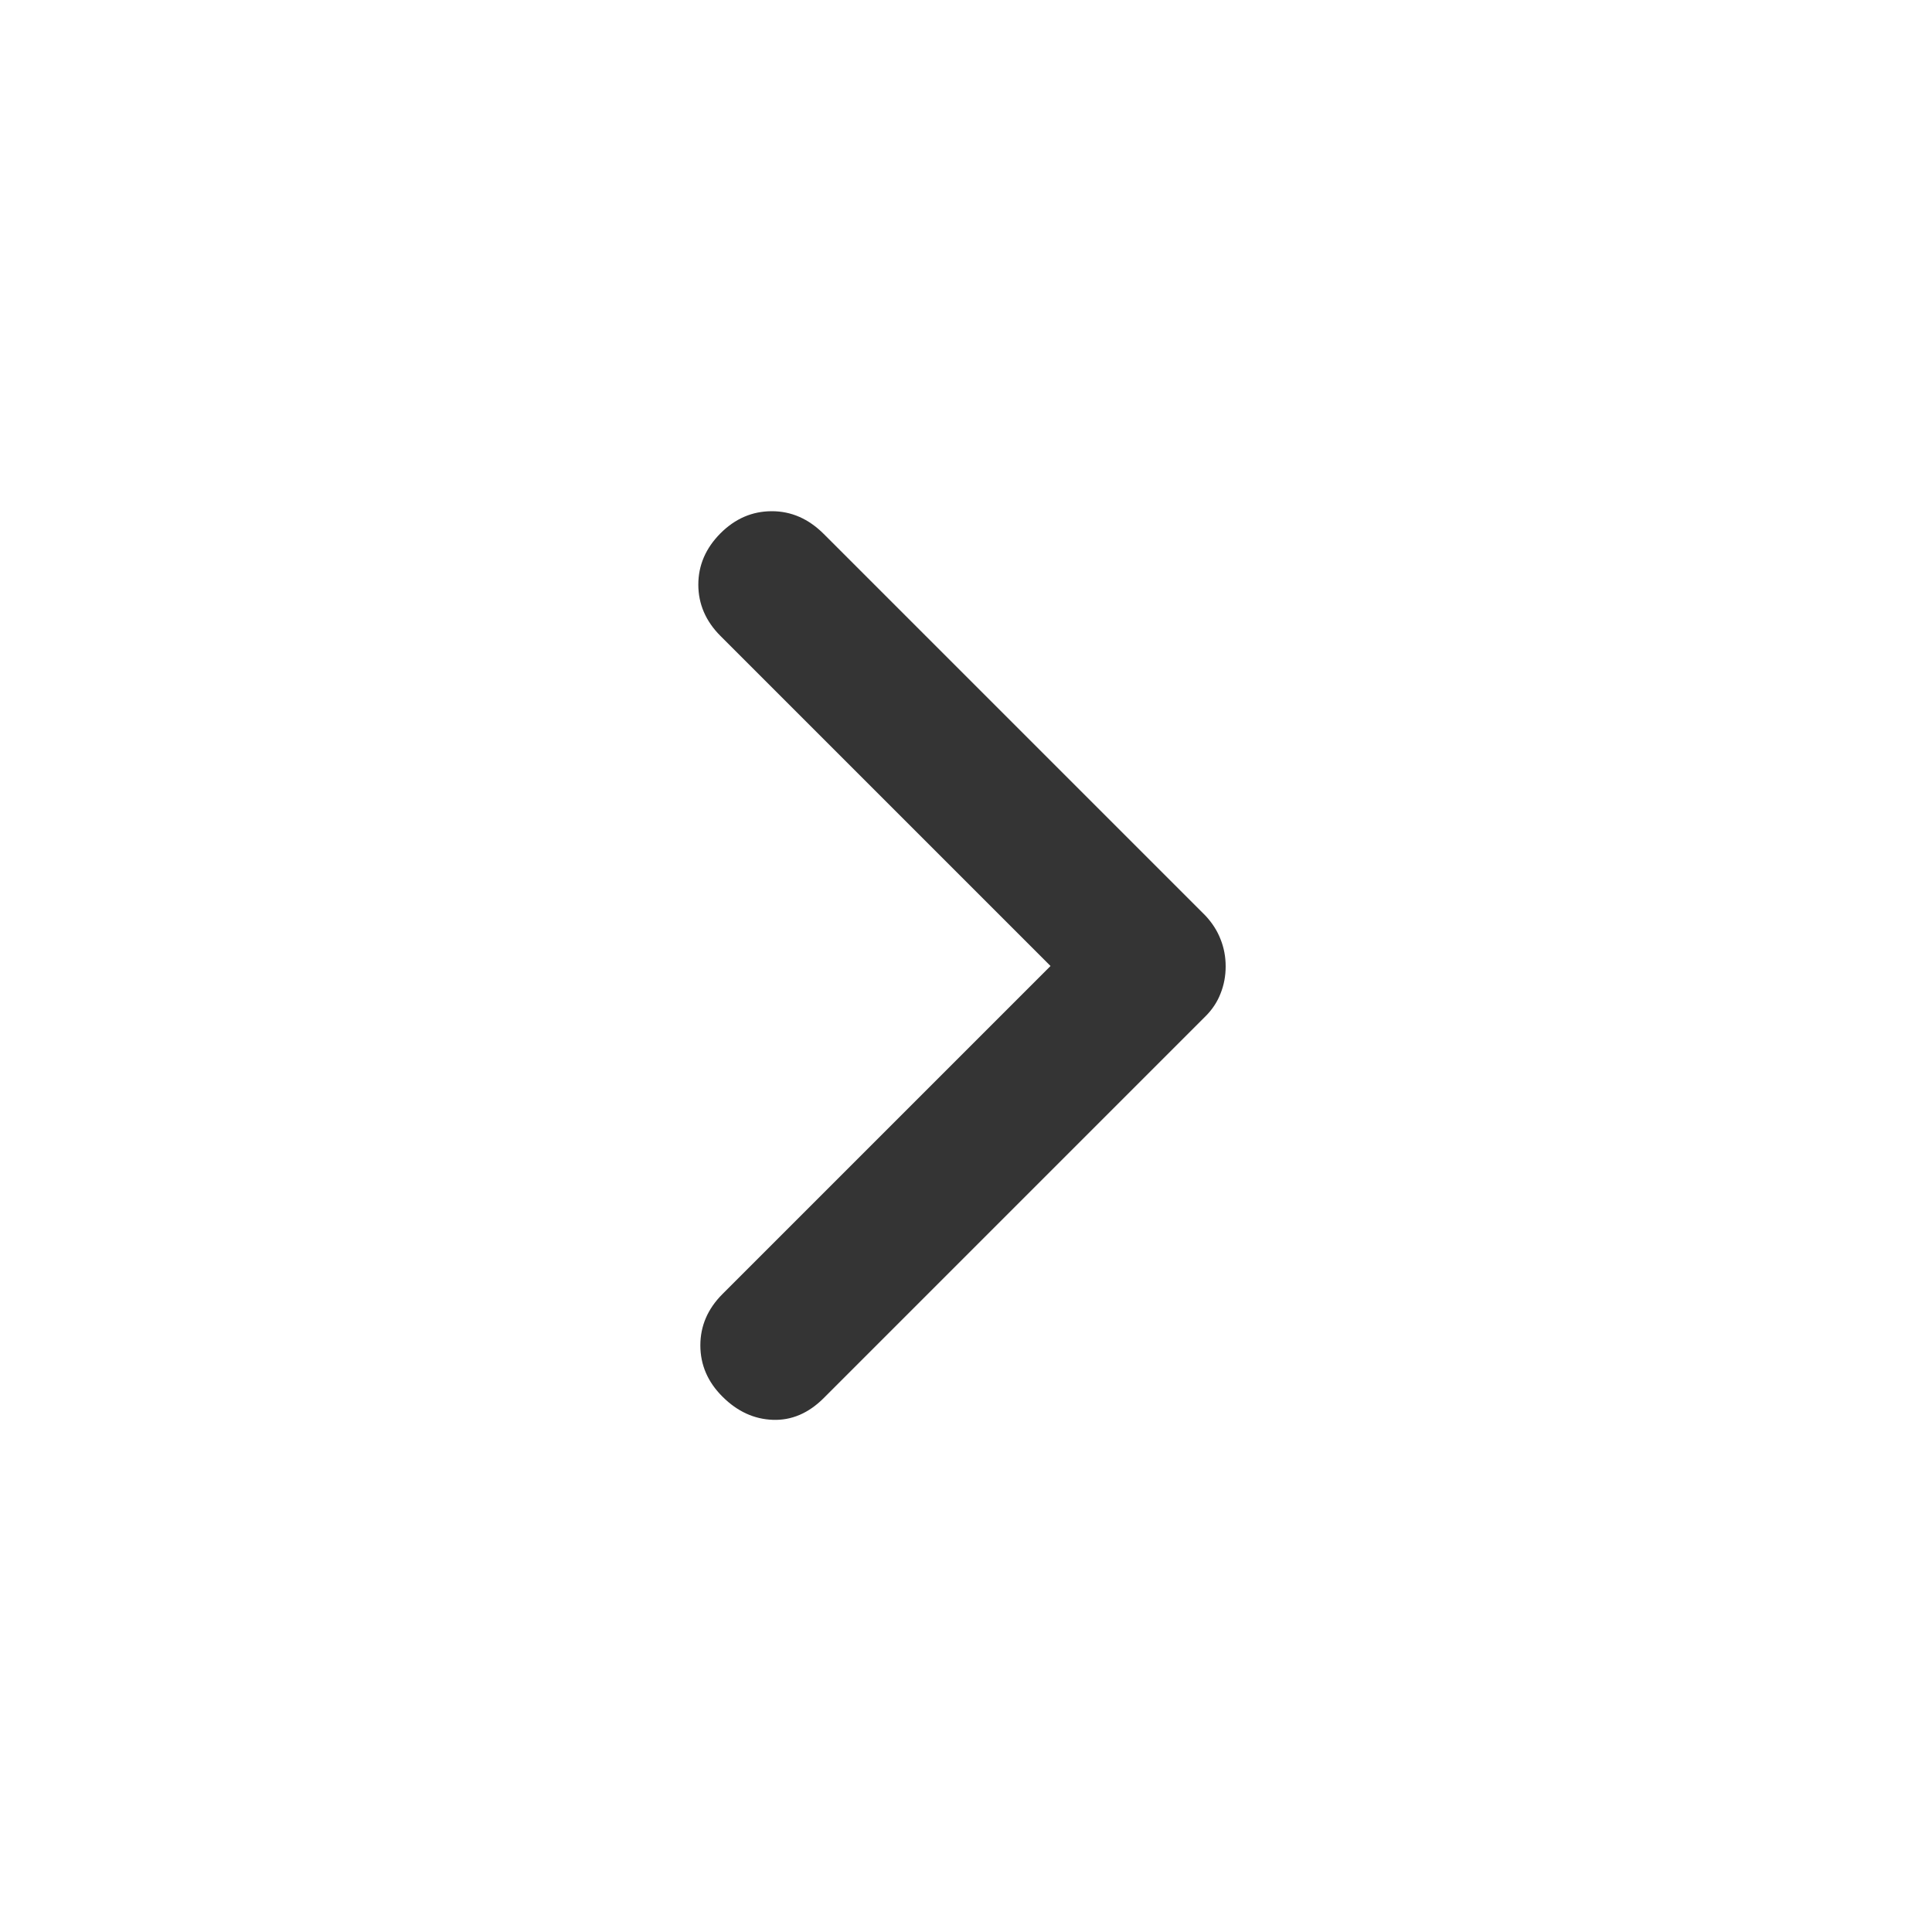
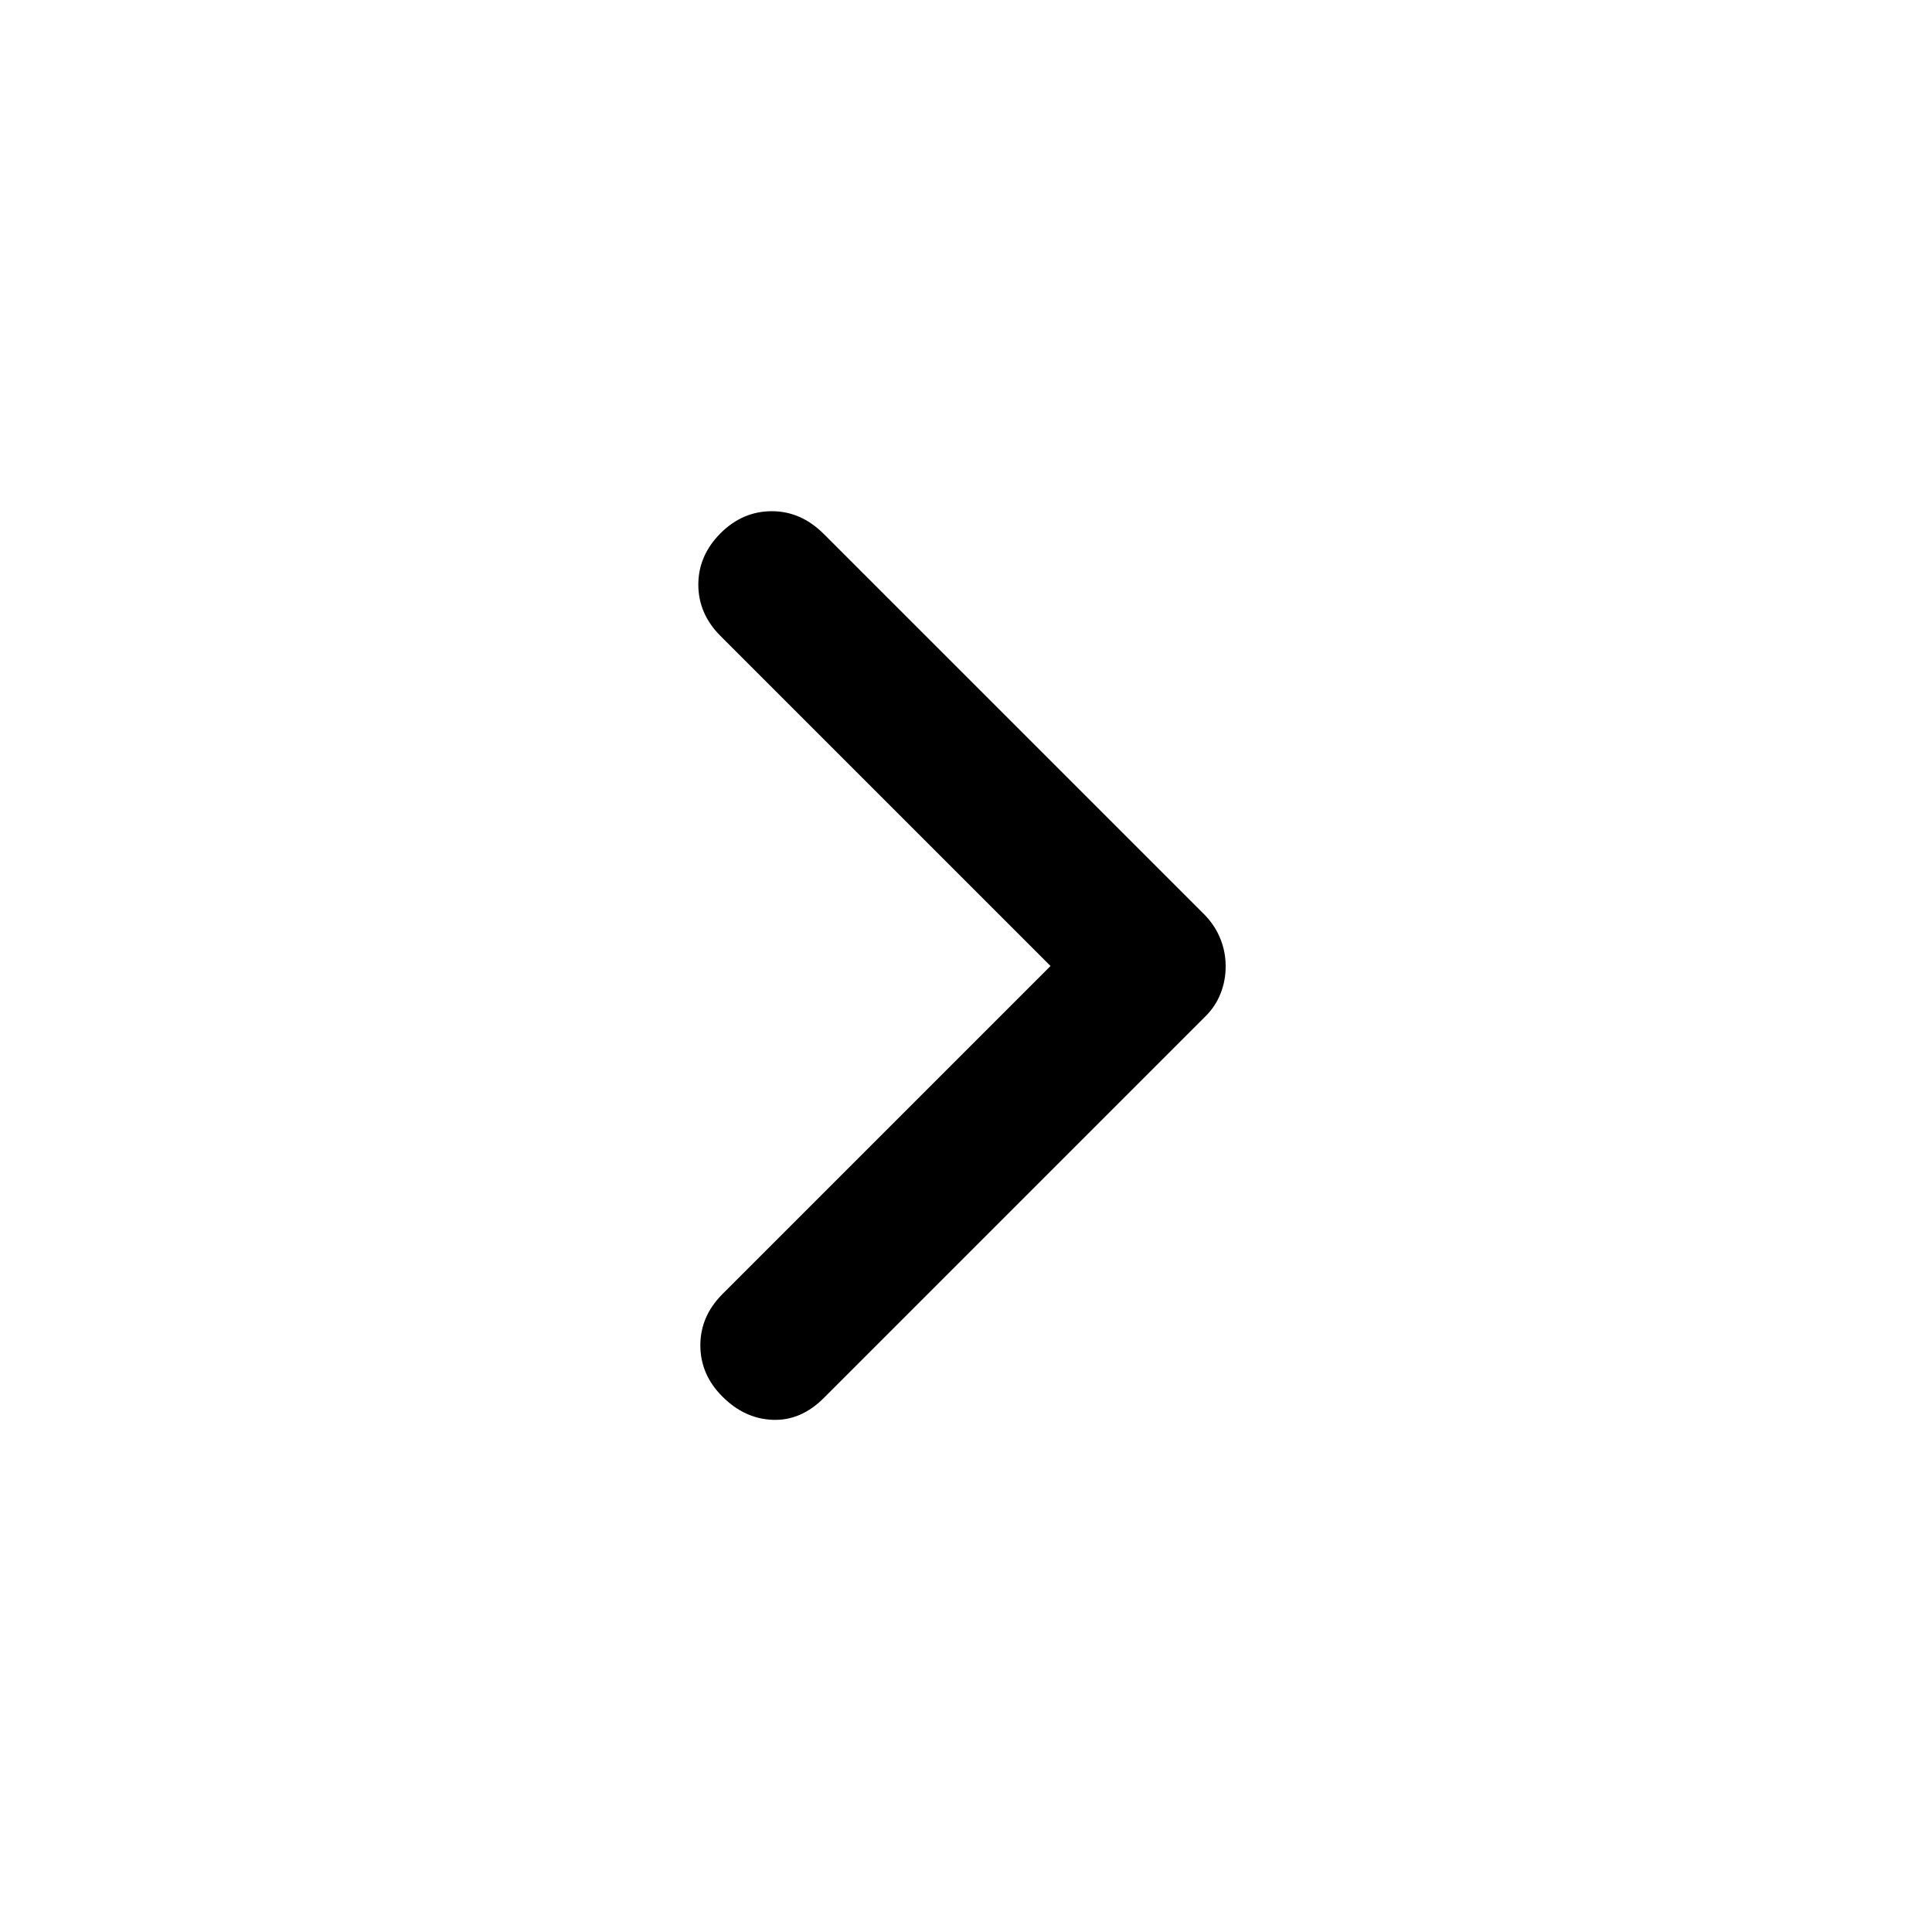
- <svg xmlns="http://www.w3.org/2000/svg" width="20" height="20" viewBox="0 0 20 20" fill="none">
+ <svg xmlns="http://www.w3.org/2000/svg" width="20" height="20" viewBox="0 0 20 20" fill="currentColor">
  <g id="name=forwardTab, size=20*20">
    <mask id="mask0_118_908" style="mask-type:alpha" maskUnits="userSpaceOnUse" x="0" y="0" width="20" height="20">
-       <rect id="Bounding box" width="20" height="20" fill="#D9D9D9" />
+       <rect id="Bounding box" width="20" height="20" fill="currentColor" />
    </mask>
    <g mask="url(#mask0_118_908)">
-       <path id="chevron_forward" d="M10.875 10L7.458 6.583C7.306 6.431 7.229 6.253 7.229 6.052C7.229 5.851 7.306 5.674 7.458 5.521C7.611 5.368 7.788 5.292 7.99 5.292C8.191 5.292 8.37 5.37 8.528 5.528L12.479 9.479C12.549 9.554 12.601 9.635 12.635 9.723C12.67 9.81 12.688 9.904 12.688 10.004C12.688 10.104 12.67 10.198 12.635 10.285C12.601 10.373 12.549 10.451 12.479 10.521L8.528 14.472C8.37 14.63 8.194 14.705 8 14.698C7.806 14.691 7.632 14.611 7.479 14.458C7.326 14.306 7.25 14.128 7.25 13.927C7.25 13.726 7.326 13.549 7.479 13.396L10.875 10Z" fill="#343434" />
+       <path id="chevron_forward" d="M10.875 10L7.458 6.583C7.306 6.431 7.229 6.253 7.229 6.052C7.229 5.851 7.306 5.674 7.458 5.521C7.611 5.368 7.788 5.292 7.99 5.292C8.191 5.292 8.37 5.37 8.528 5.528L12.479 9.479C12.549 9.554 12.601 9.635 12.635 9.723C12.67 9.81 12.688 9.904 12.688 10.004C12.688 10.104 12.67 10.198 12.635 10.285C12.601 10.373 12.549 10.451 12.479 10.521L8.528 14.472C8.37 14.63 8.194 14.705 8 14.698C7.806 14.691 7.632 14.611 7.479 14.458C7.326 14.306 7.25 14.128 7.25 13.927C7.25 13.726 7.326 13.549 7.479 13.396L10.875 10Z" fill="currentColor" />
    </g>
  </g>
</svg>
